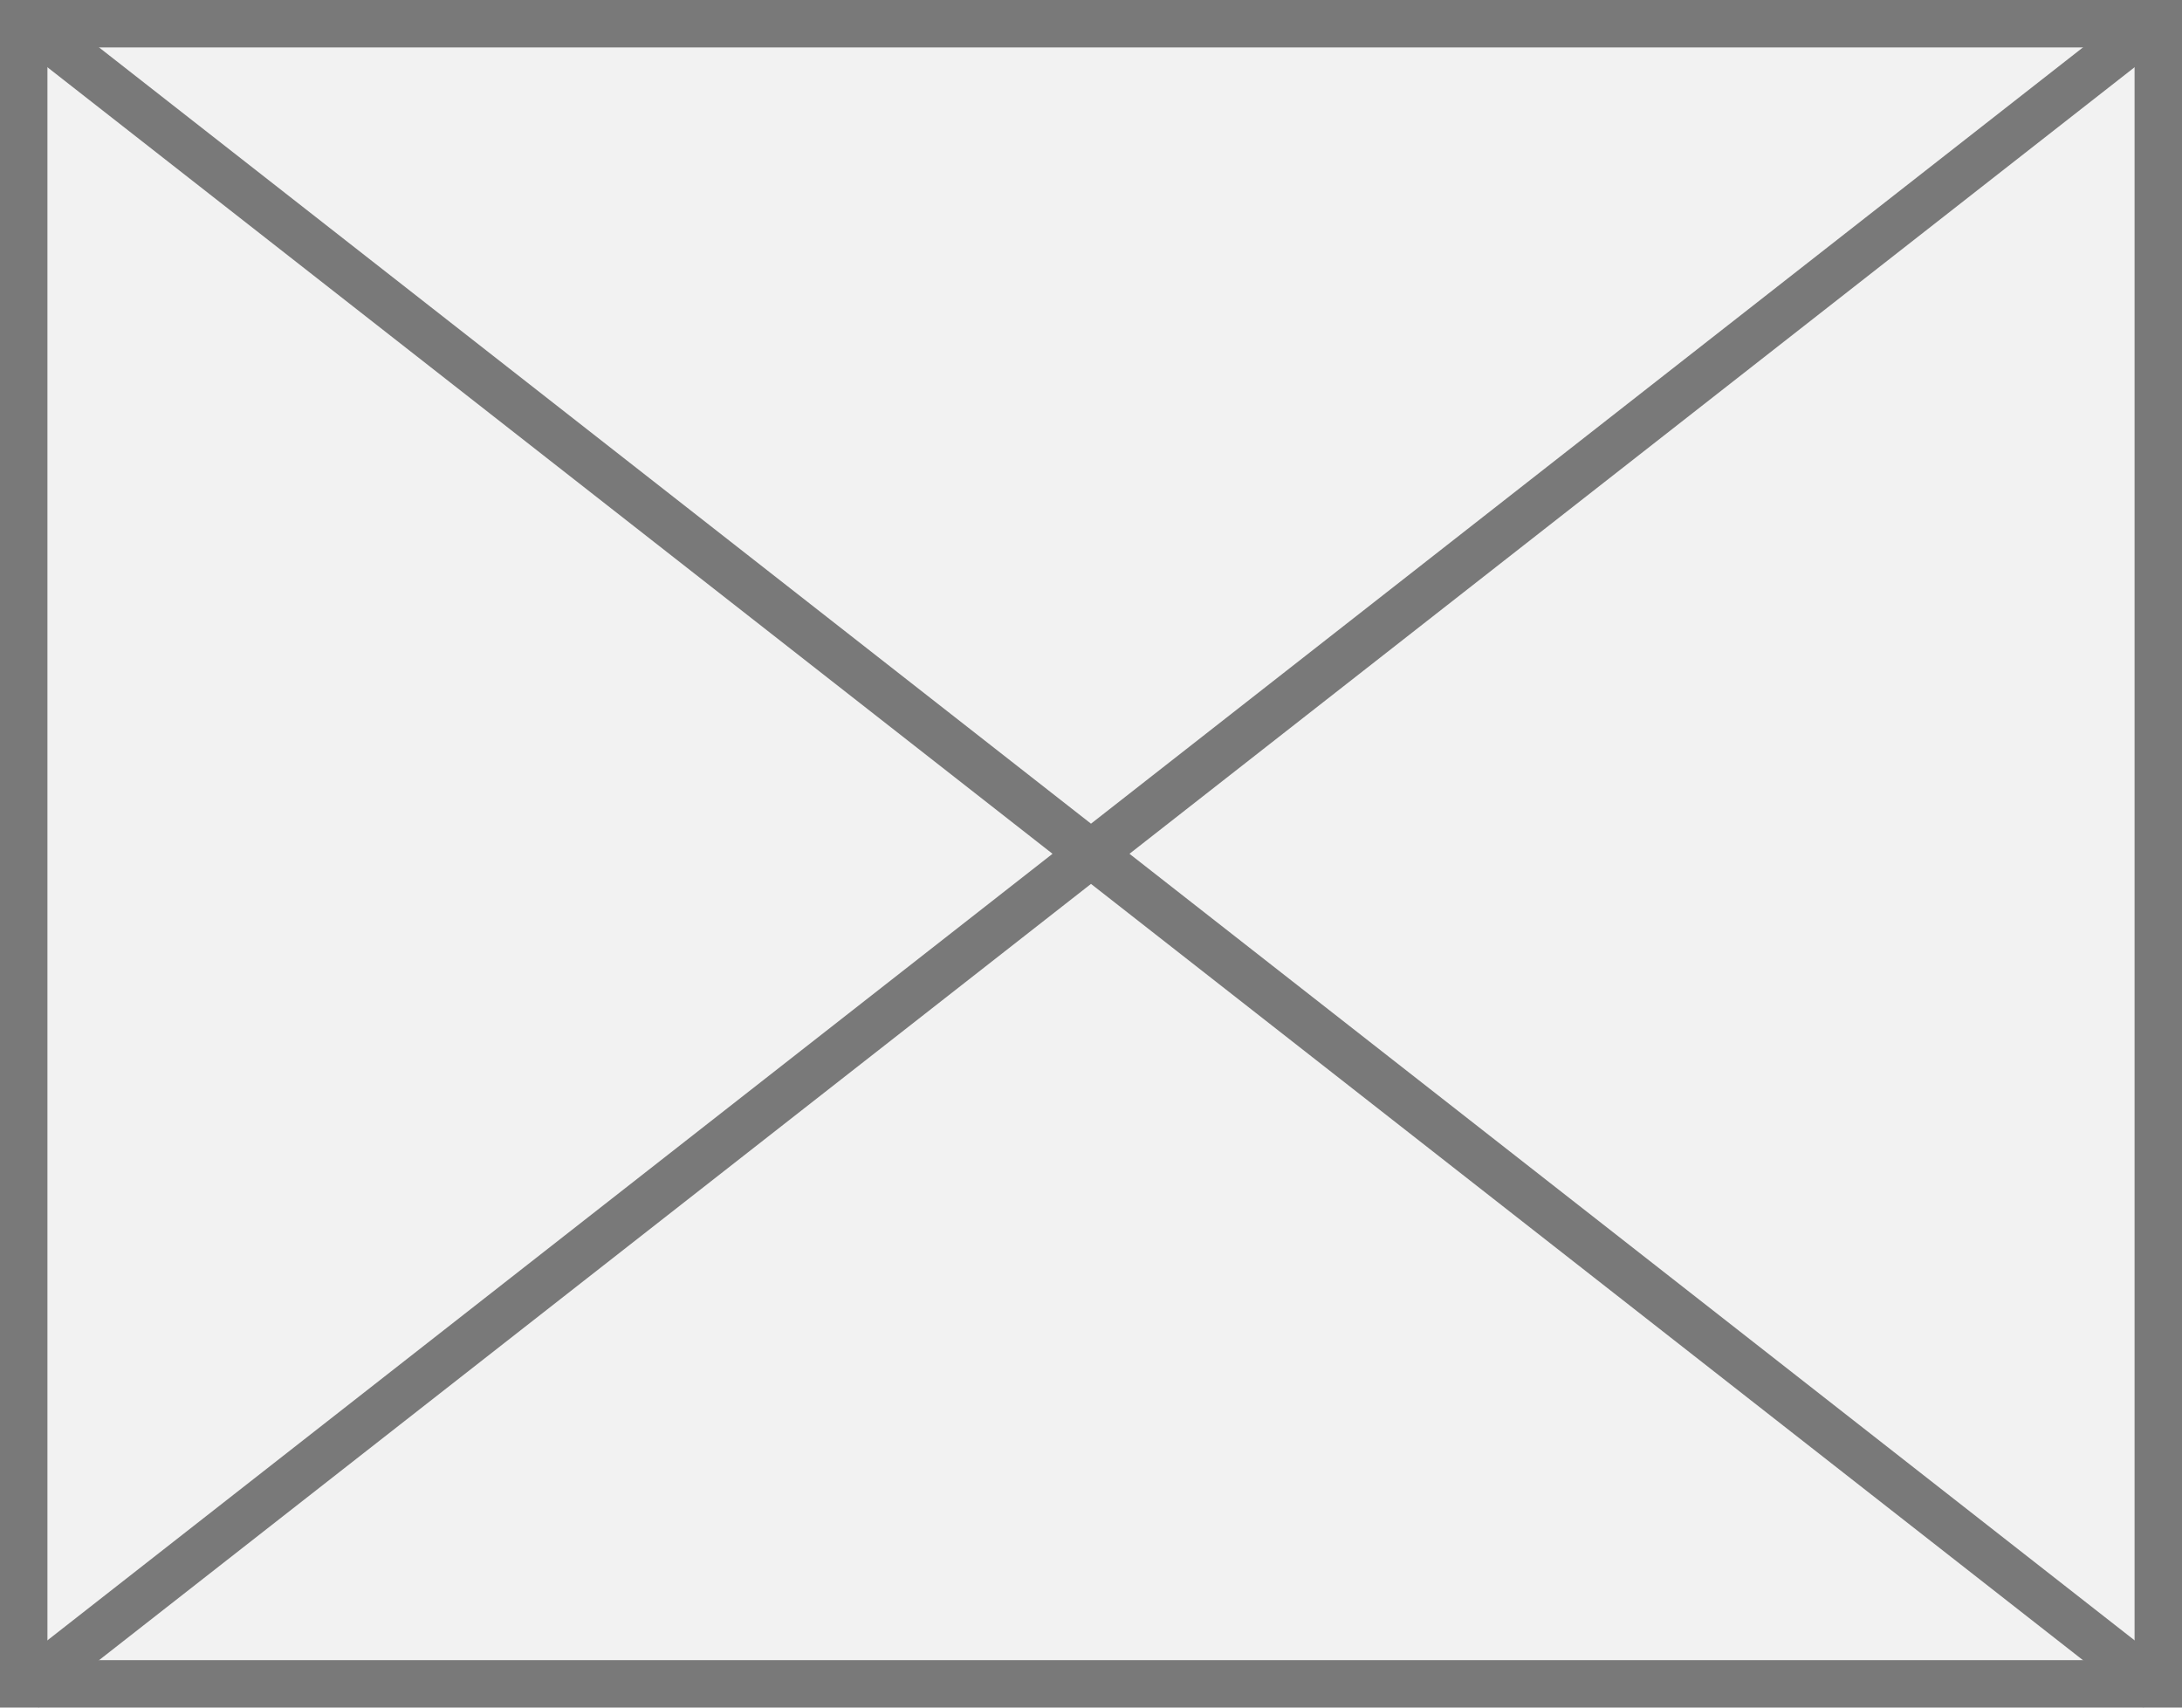
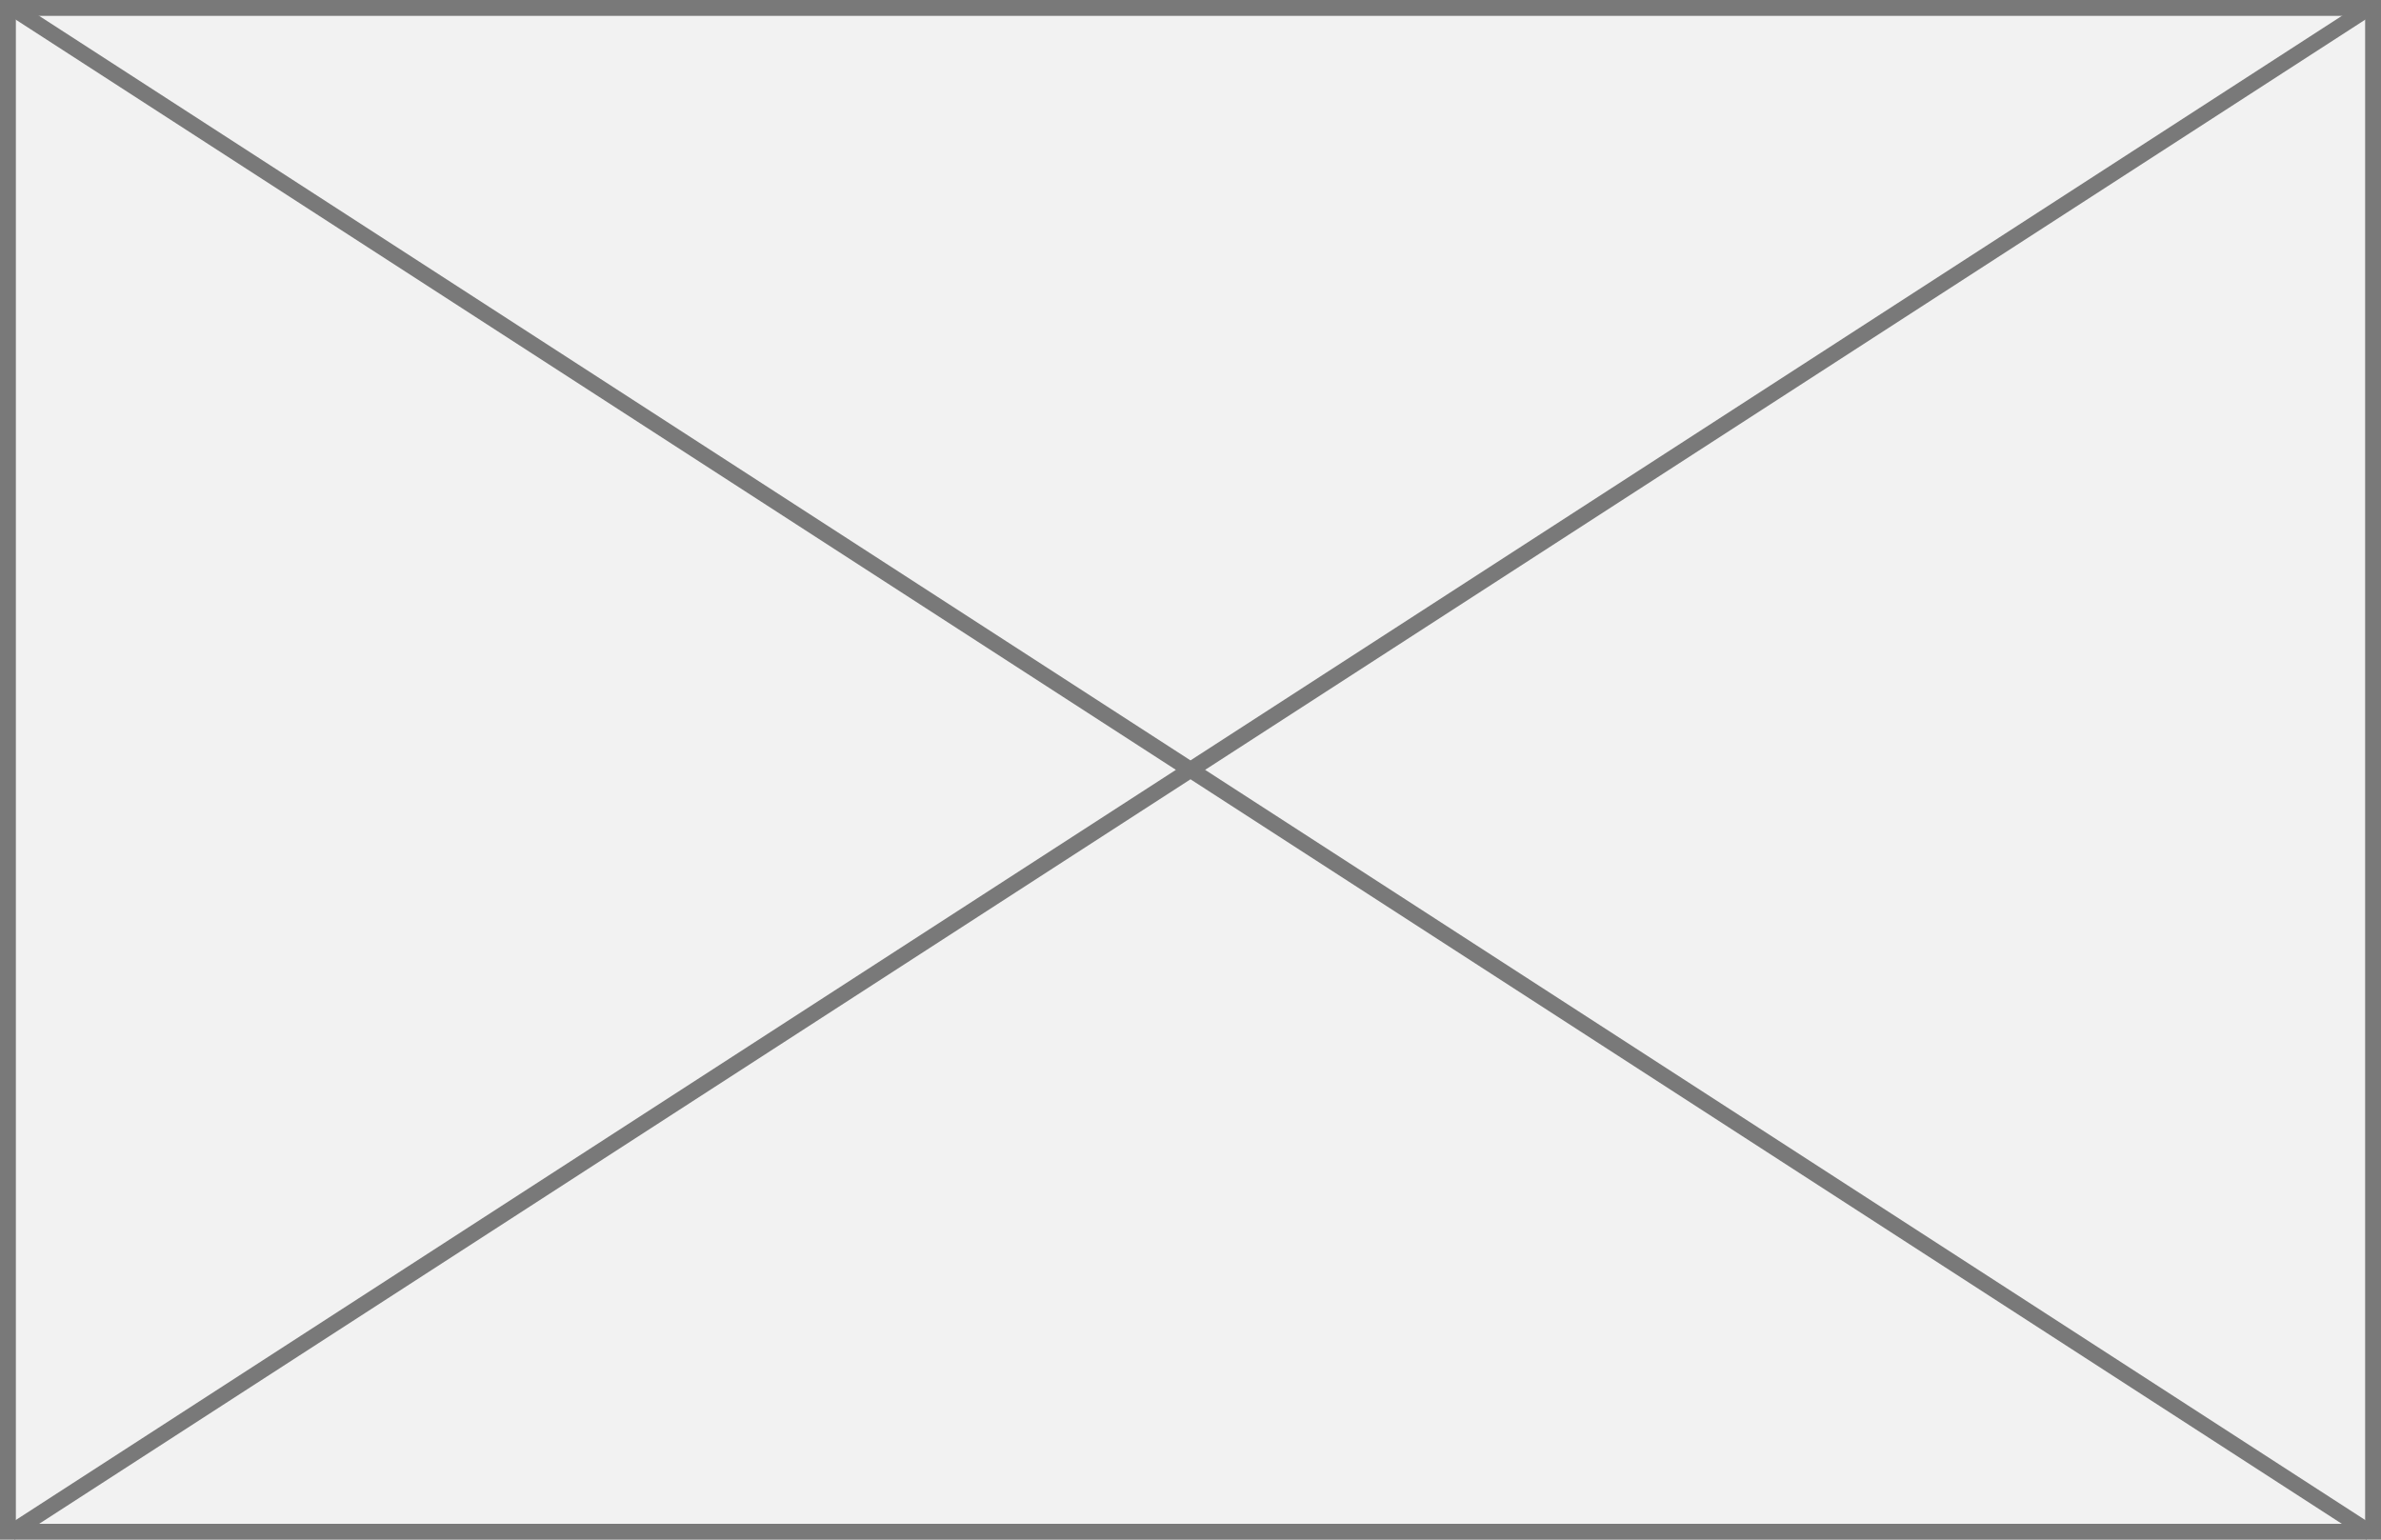
- <svg xmlns="http://www.w3.org/2000/svg" version="1.1" width="46px" height="36px">
-   <g transform="matrix(1 0 0 1 -92 -1151 )">
-     <path d="M 92.5 1151.5  L 137.5 1151.5  L 137.5 1186.5  L 92.5 1186.5  L 92.5 1151.5  Z " fill-rule="nonzero" fill="#f2f2f2" stroke="none" />
-     <path d="M 92.5 1151.5  L 137.5 1151.5  L 137.5 1186.5  L 92.5 1186.5  L 92.5 1151.5  Z " stroke-width="1" stroke="#797979" fill="none" />
-     <path d="M 92.503 1151.394  L 137.497 1186.606  M 137.497 1151.394  L 92.503 1186.606  " stroke-width="1" stroke="#797979" fill="none" />
+ <svg xmlns="http://www.w3.org/2000/svg" version="1.1" width="150px" height="97px">
+   <g transform="matrix(1 0 0 1 -3881 -264 )">
+     <path d="M 3881.5 264.5  L 4030.5 264.5  L 4030.5 360.5  L 3881.5 360.5  L 3881.5 264.5  Z " fill-rule="nonzero" fill="#f2f2f2" stroke="none" />
+     <path d="M 3881.5 264.5  L 4030.5 264.5  L 4030.5 360.5  L 3881.5 360.5  L 3881.5 264.5  Z " stroke-width="1" stroke="#797979" fill="none" />
+     <path d="M 3881.649 264.42  L 4030.351 360.58  M 4030.351 264.42  L 3881.649 360.58  " stroke-width="1" stroke="#797979" fill="none" />
  </g>
</svg>
